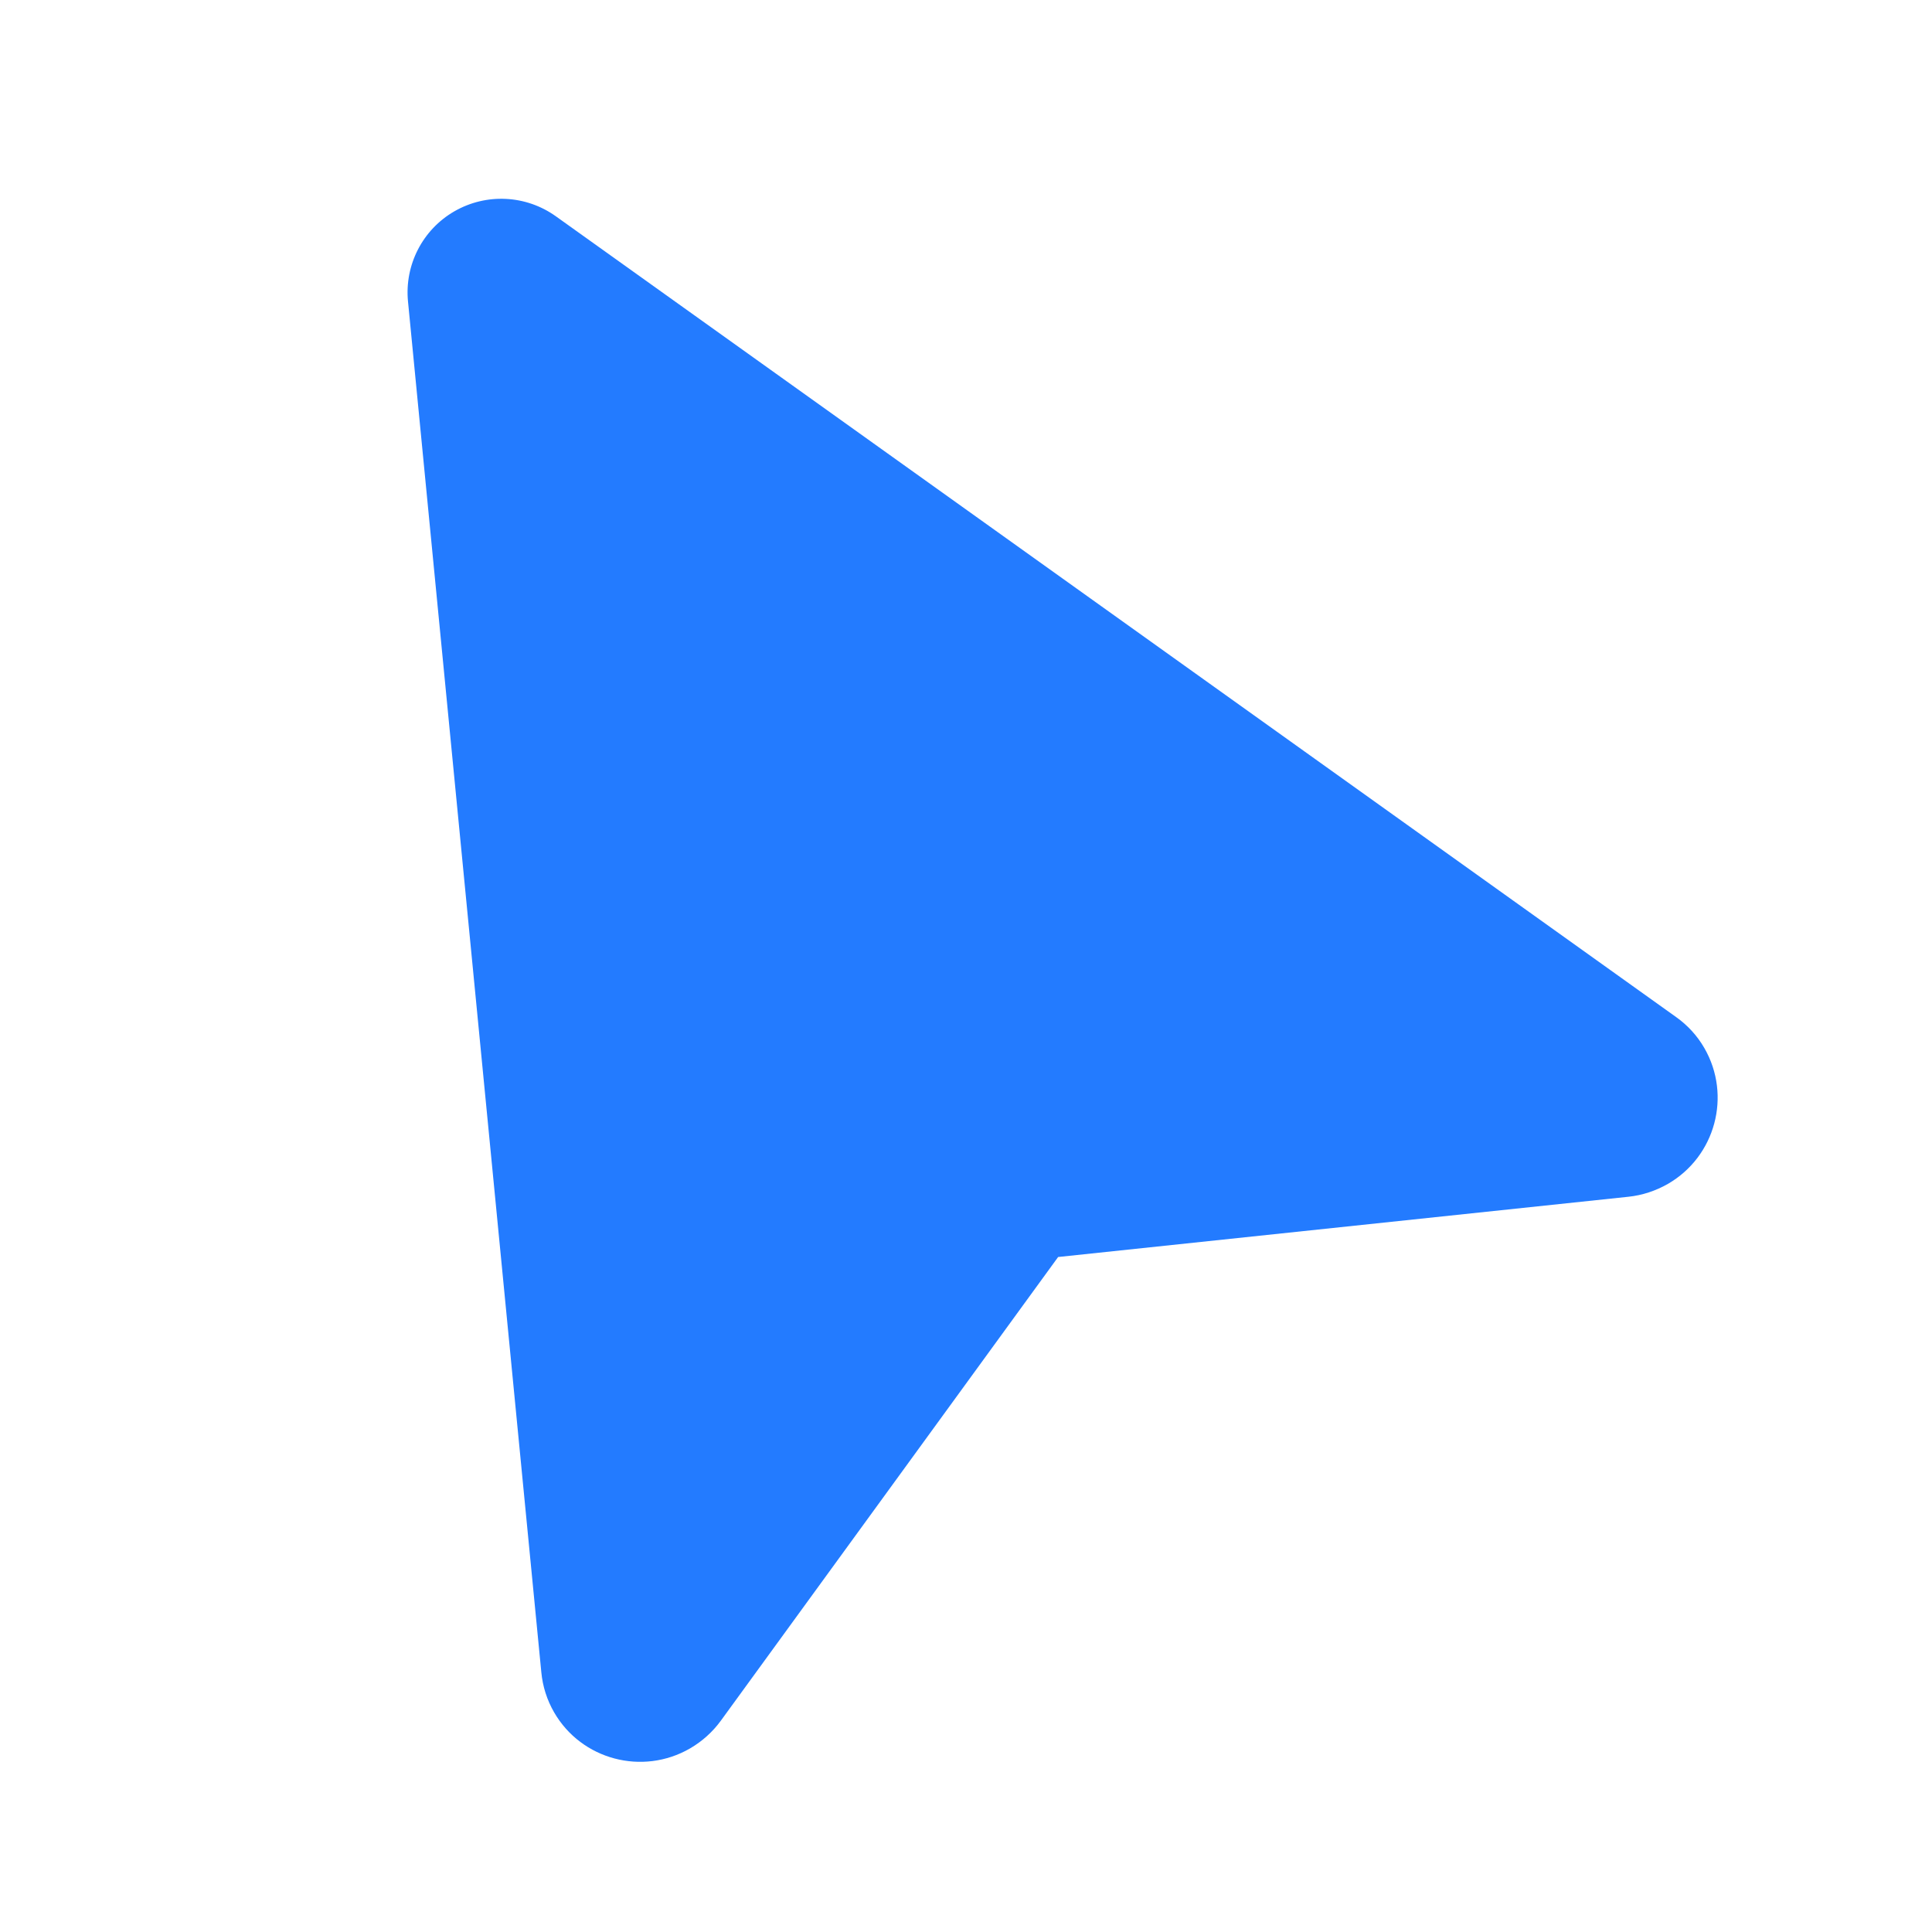
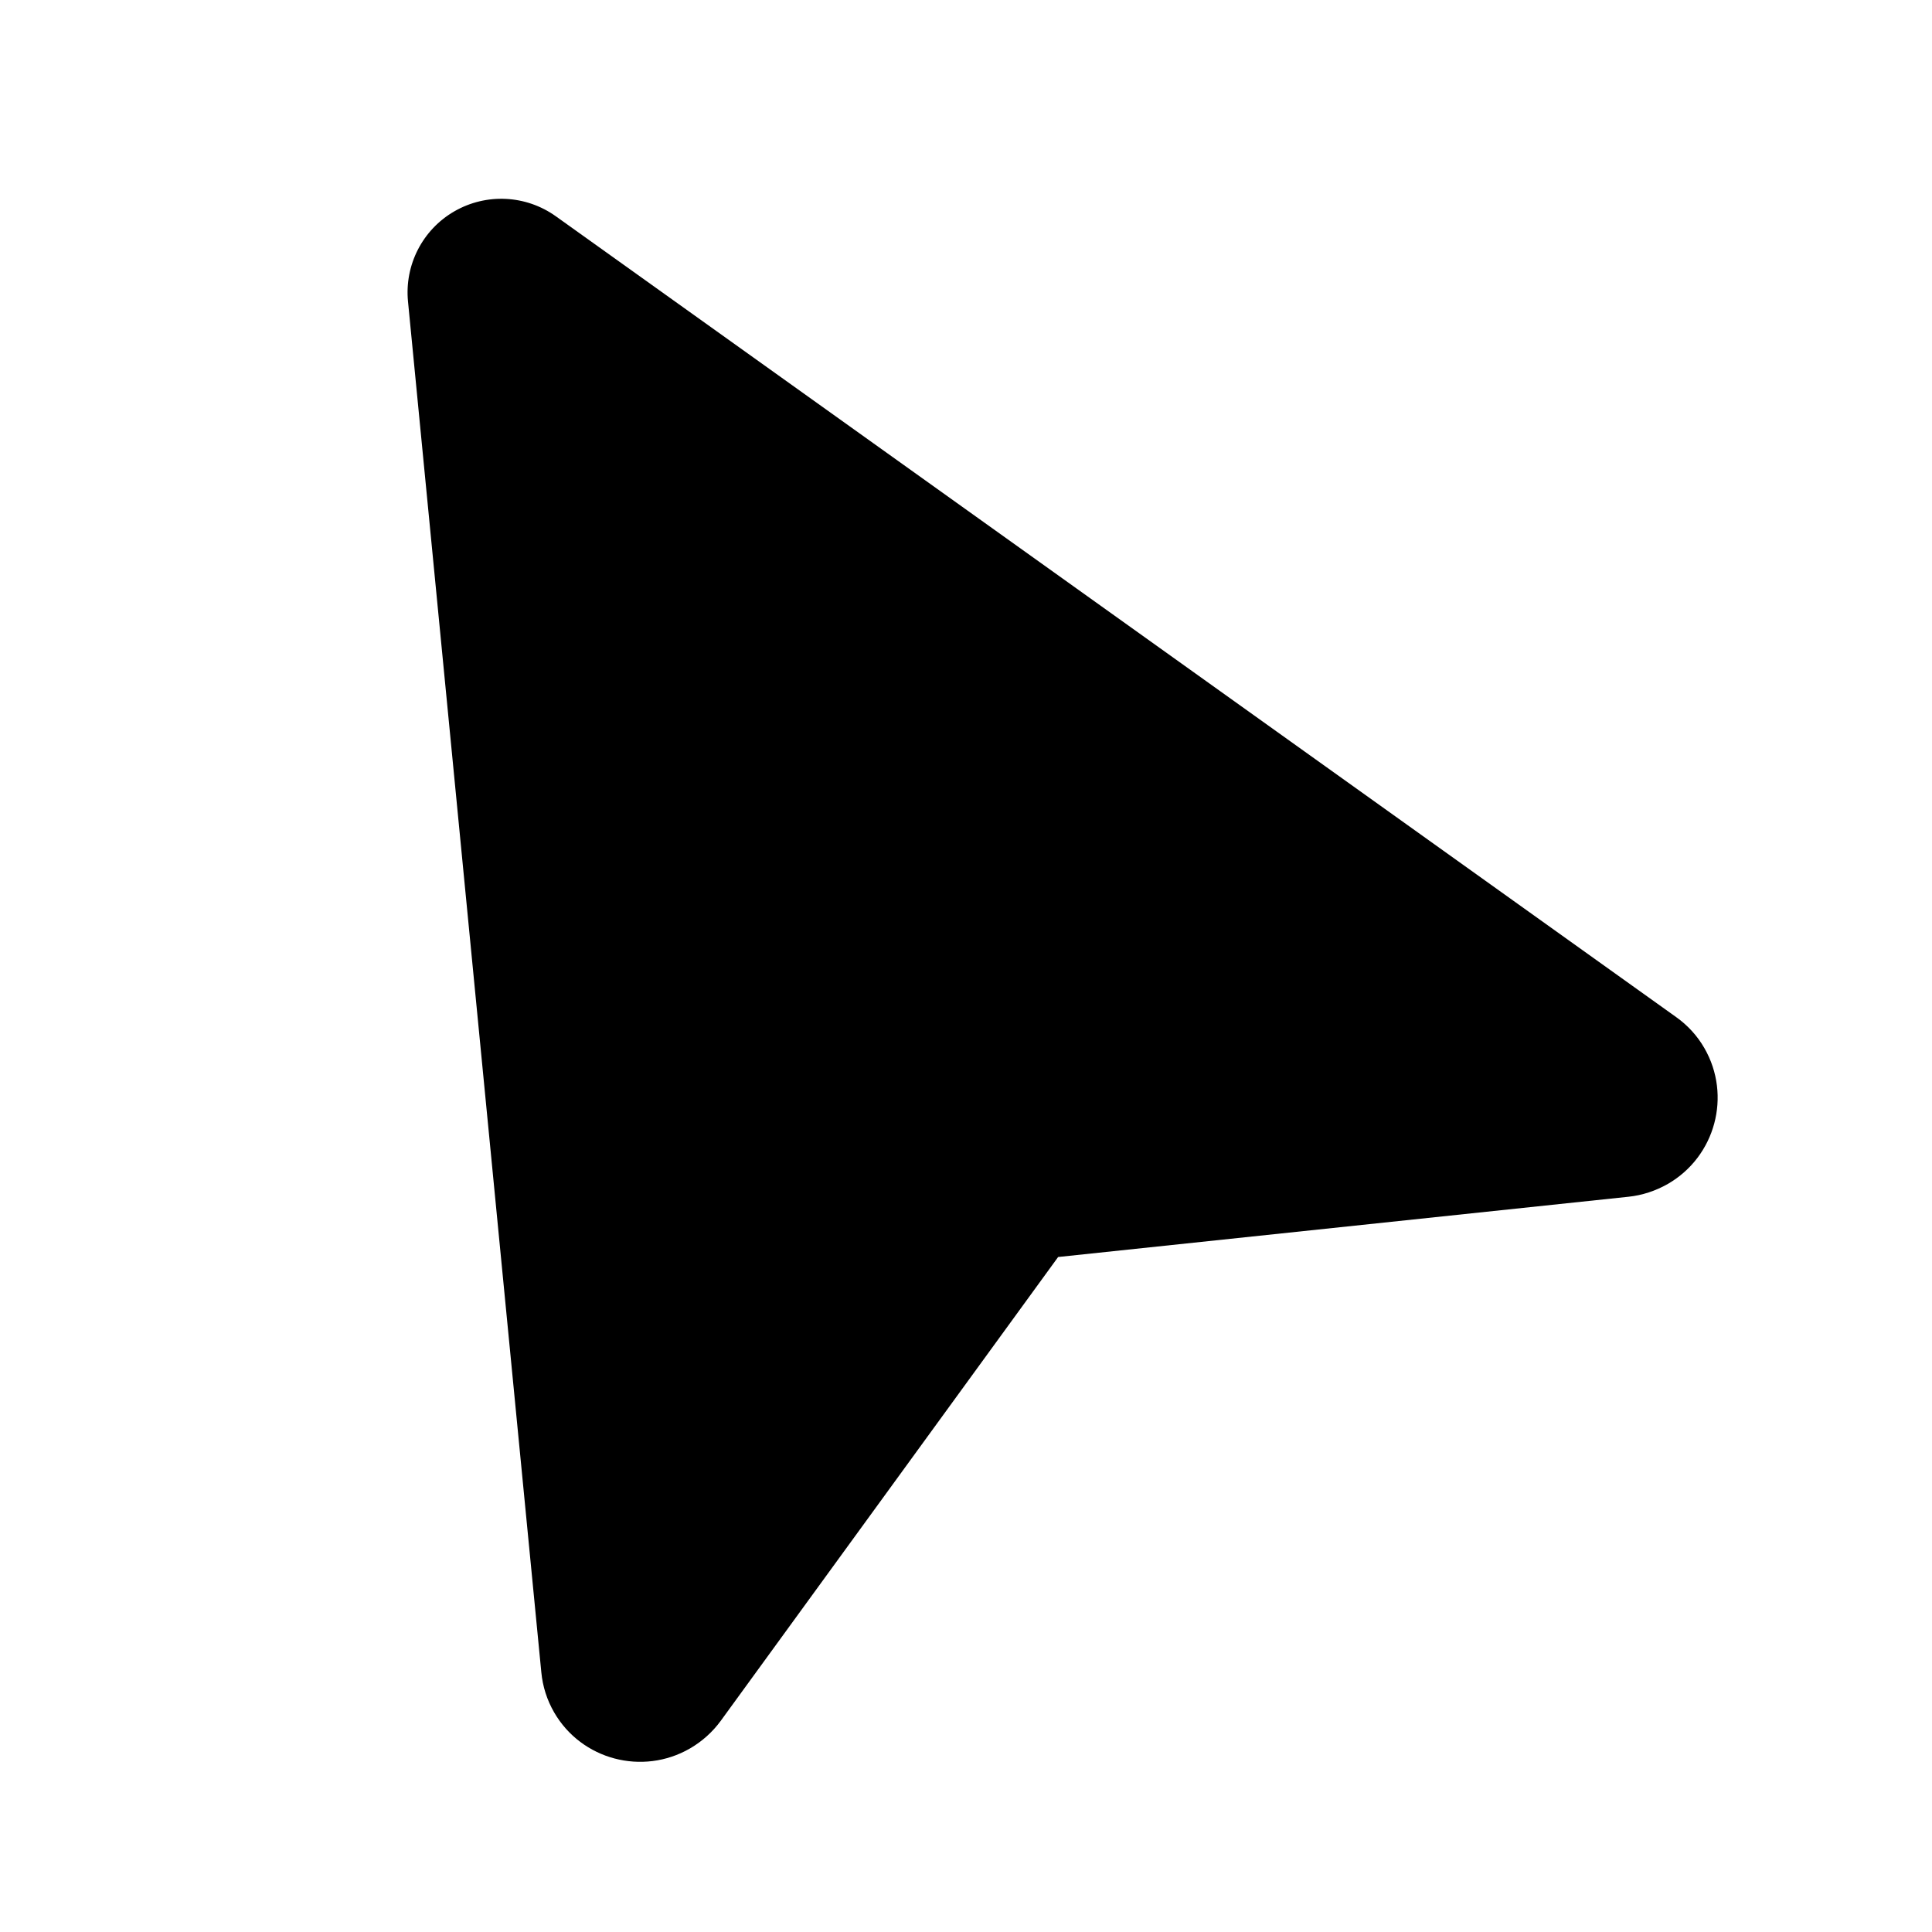
- <svg xmlns="http://www.w3.org/2000/svg" width="16" height="16" viewBox="0 0 16 16" fill="none">
+ <svg xmlns="http://www.w3.org/2000/svg" width="16" height="16" viewBox="0 0 16 16">
  <g id="ic_direction_arrow_16">
-     <path id="Vector - North" d="M8.763 10.41L5.969 14.251C5.901 14.344 5.814 14.422 5.714 14.48C5.321 14.707 4.816 14.574 4.589 14.181C4.53 14.079 4.494 13.966 4.483 13.849L3.379 2.498C3.349 2.195 3.499 1.902 3.763 1.75C4.027 1.598 4.355 1.614 4.603 1.791L13.881 8.423C13.977 8.491 14.057 8.579 14.115 8.68C14.342 9.074 14.206 9.578 13.812 9.805C13.712 9.862 13.601 9.899 13.486 9.911L8.763 10.41Z" fill="#237BFF" />
+     <path id="Vector - North" d="M8.763 10.41L5.969 14.251C5.901 14.344 5.814 14.422 5.714 14.48C5.321 14.707 4.816 14.574 4.589 14.181C4.53 14.079 4.494 13.966 4.483 13.849L3.379 2.498C3.349 2.195 3.499 1.902 3.763 1.75C4.027 1.598 4.355 1.614 4.603 1.791L13.881 8.423C13.977 8.491 14.057 8.579 14.115 8.68C14.342 9.074 14.206 9.578 13.812 9.805C13.712 9.862 13.601 9.899 13.486 9.911L8.763 10.41Z" />
  </g>
</svg>
